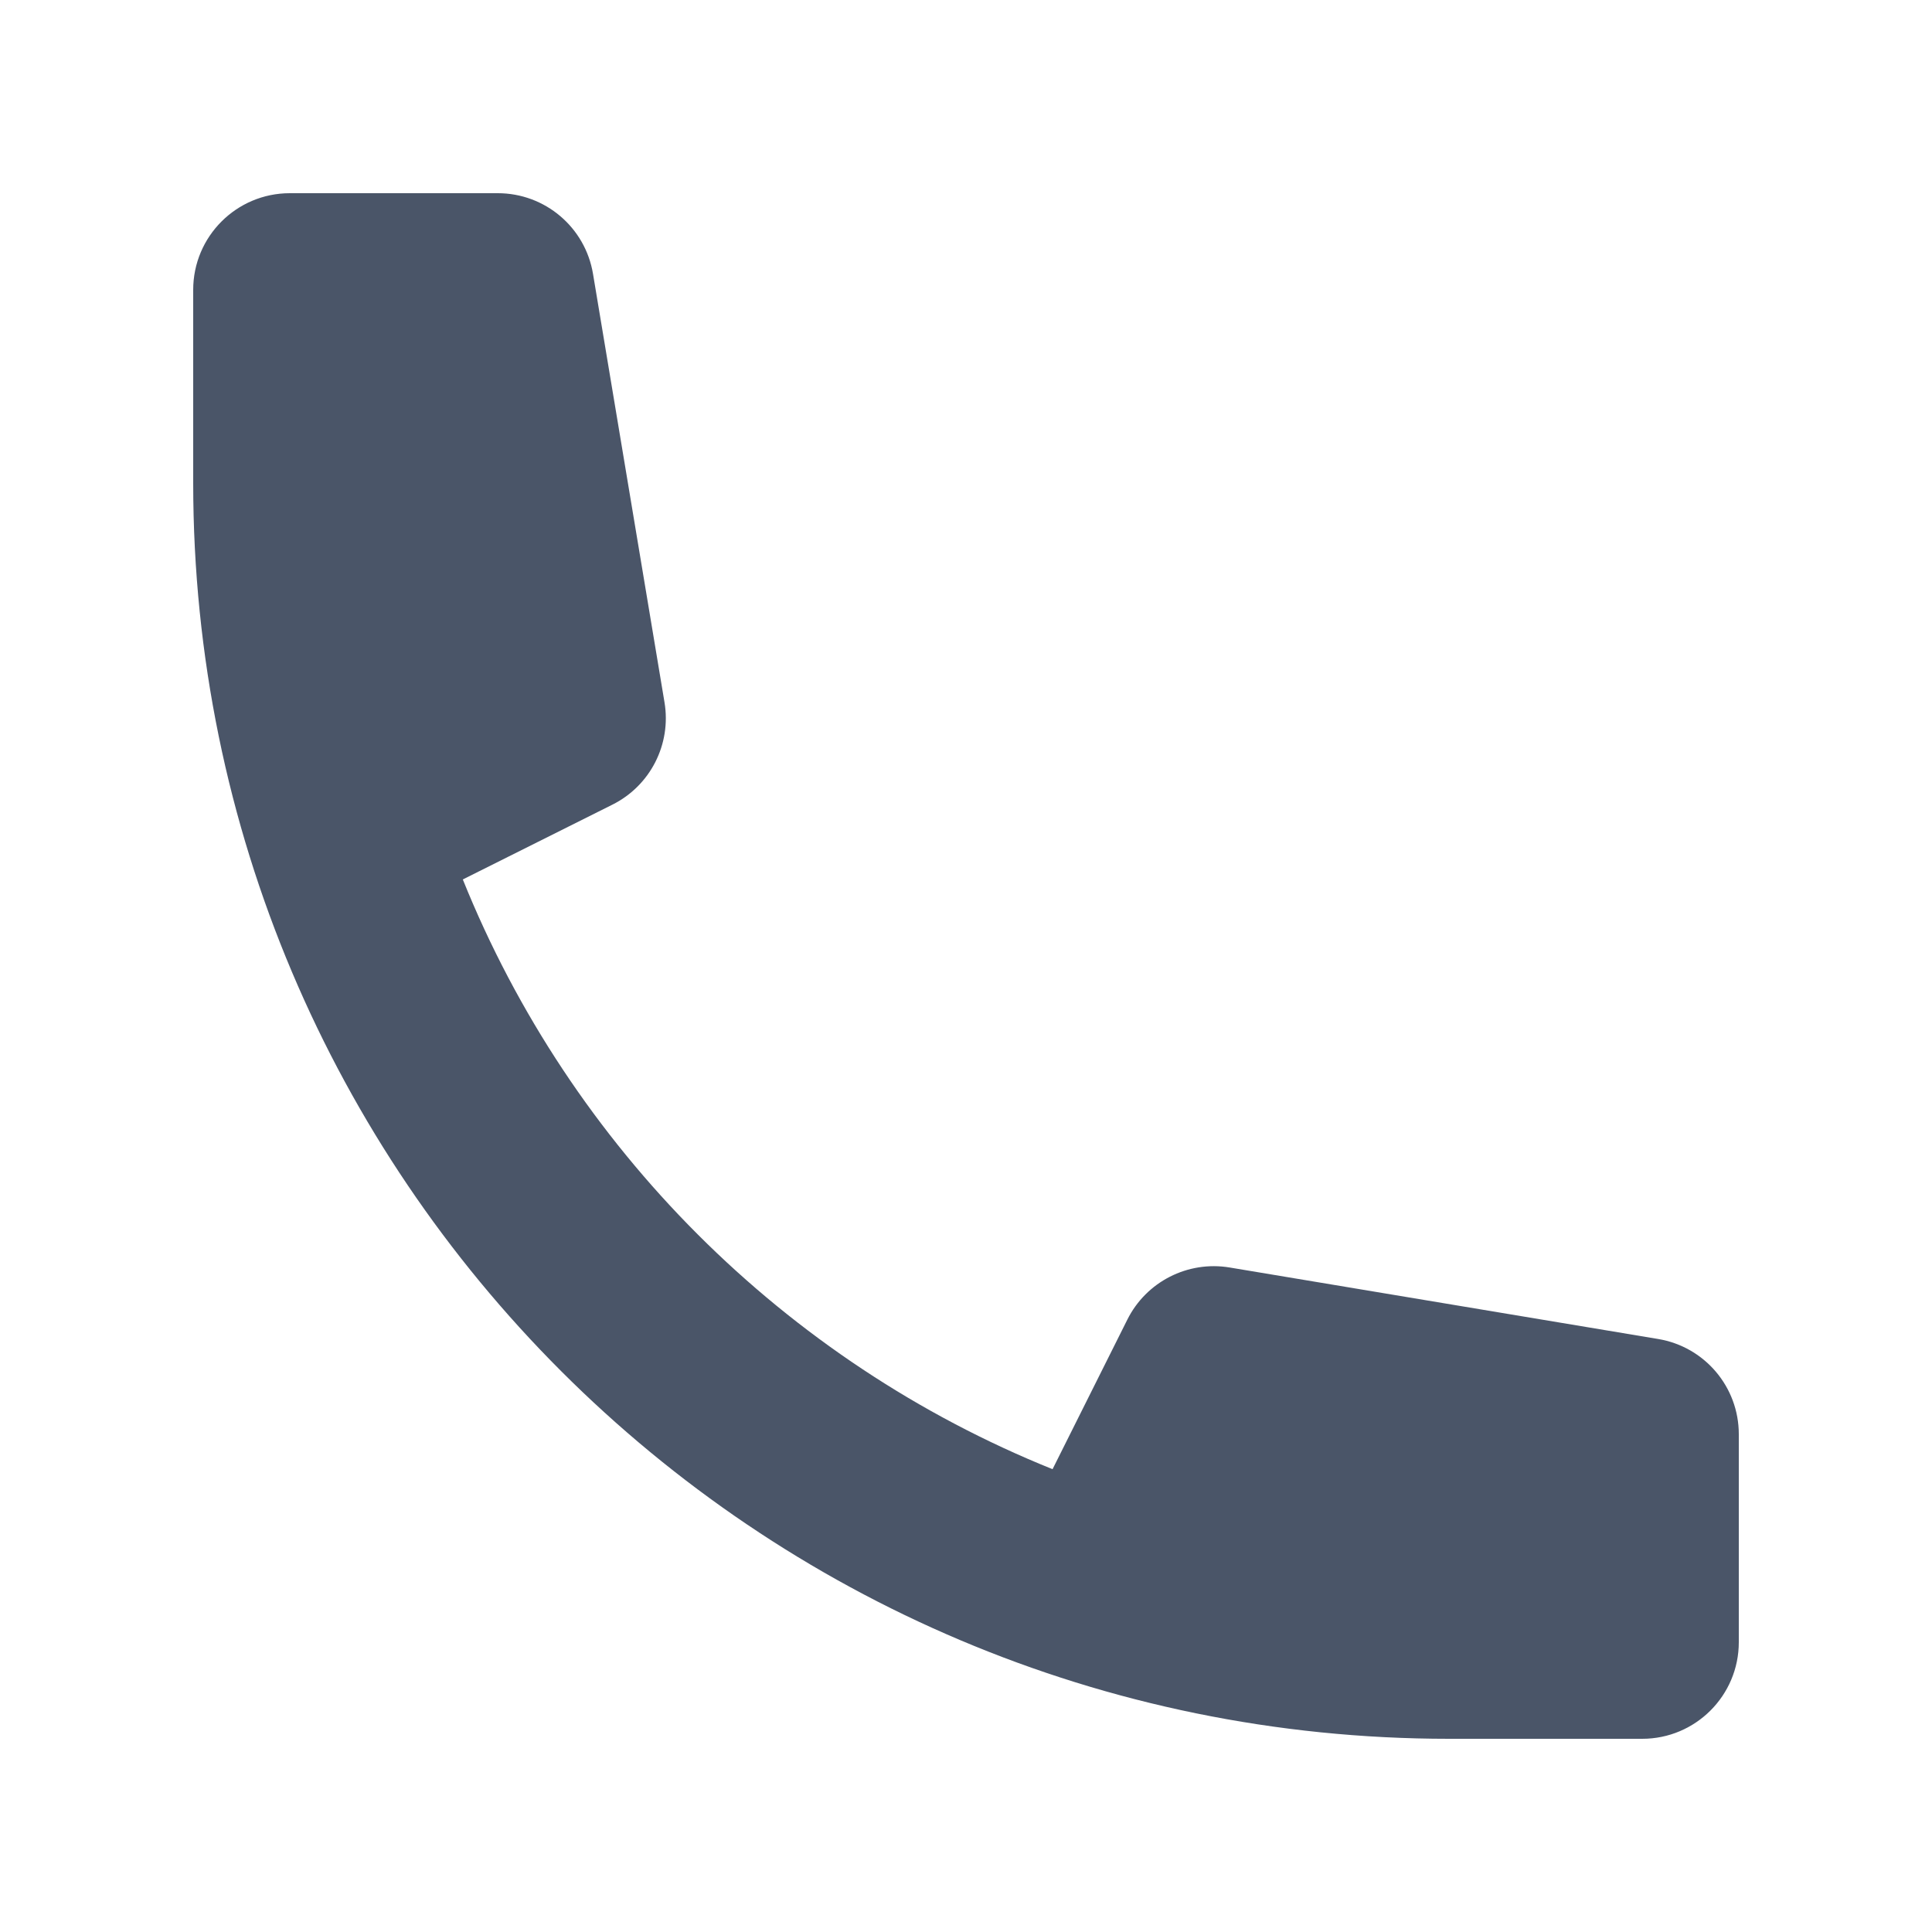
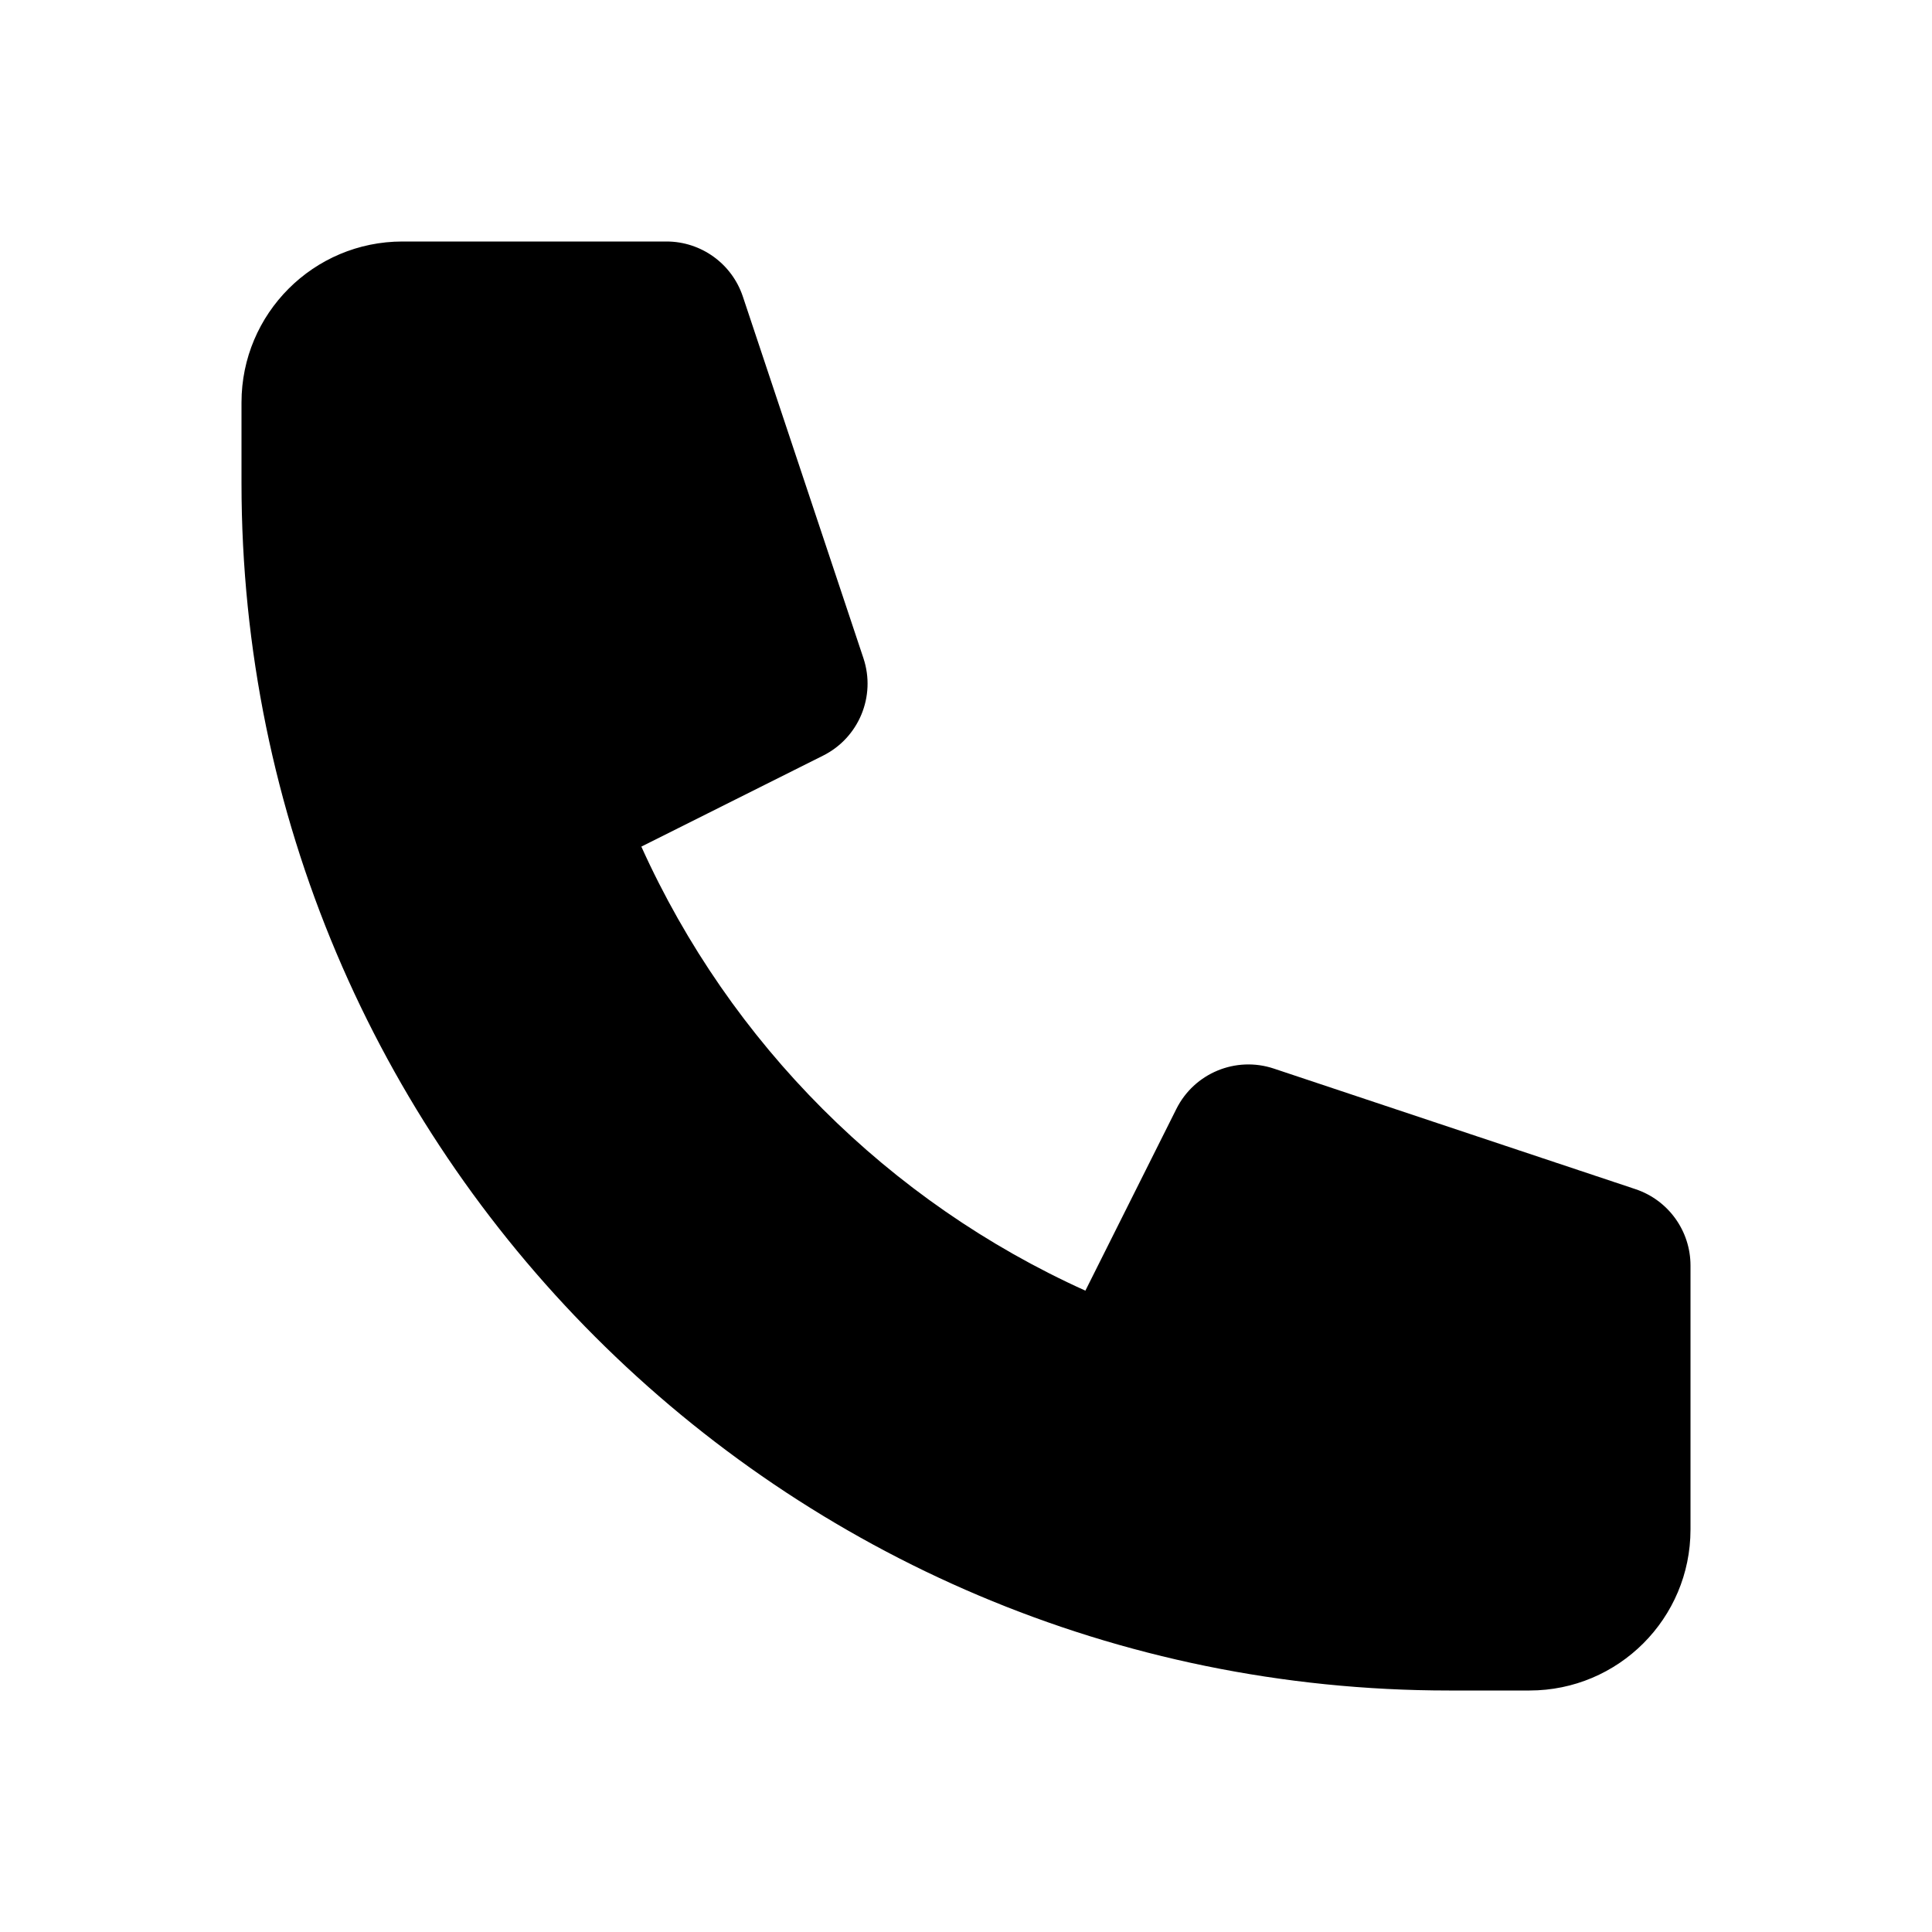
- <svg xmlns="http://www.w3.org/2000/svg" width="20" height="20" viewBox="0 0 20 20" fill="none">
-   <path d="M2 3C2 2.448 2.448 2 3 2H5.153C5.642 2 6.059 2.353 6.139 2.836L6.879 7.271C6.951 7.705 6.732 8.134 6.339 8.33L4.791 9.104C5.908 11.878 8.122 14.092 10.896 15.209L11.67 13.661C11.866 13.268 12.296 13.049 12.729 13.121L17.164 13.861C17.647 13.941 18 14.358 18 14.847V17C18 17.552 17.552 18 17 18H15C7.82 18 2 12.18 2 5V3Z" fill="#4A5568" />
+ <svg xmlns="http://www.w3.org/2000/svg" viewBox="0 0 24 24" class="w-6 h-6" fill="currentColor" stroke="none" id="phone">
+   <path stroke-linecap="round" stroke-linejoin="round" stroke-width="2" d="M3 5a2 2 0 012-2h3.28a1 1 0 01.948.684l1.498 4.493a1 1 0 01-.502 1.21l-2.257 1.13a11.042 11.042 0 005.516 5.516l1.13-2.257a1 1 0 011.21-.502l4.493 1.498a1 1 0 01.684.949V19a2 2 0 01-2 2h-1C9.716 21 3 14.284 3 6V5z">
+     </path>
</svg>
